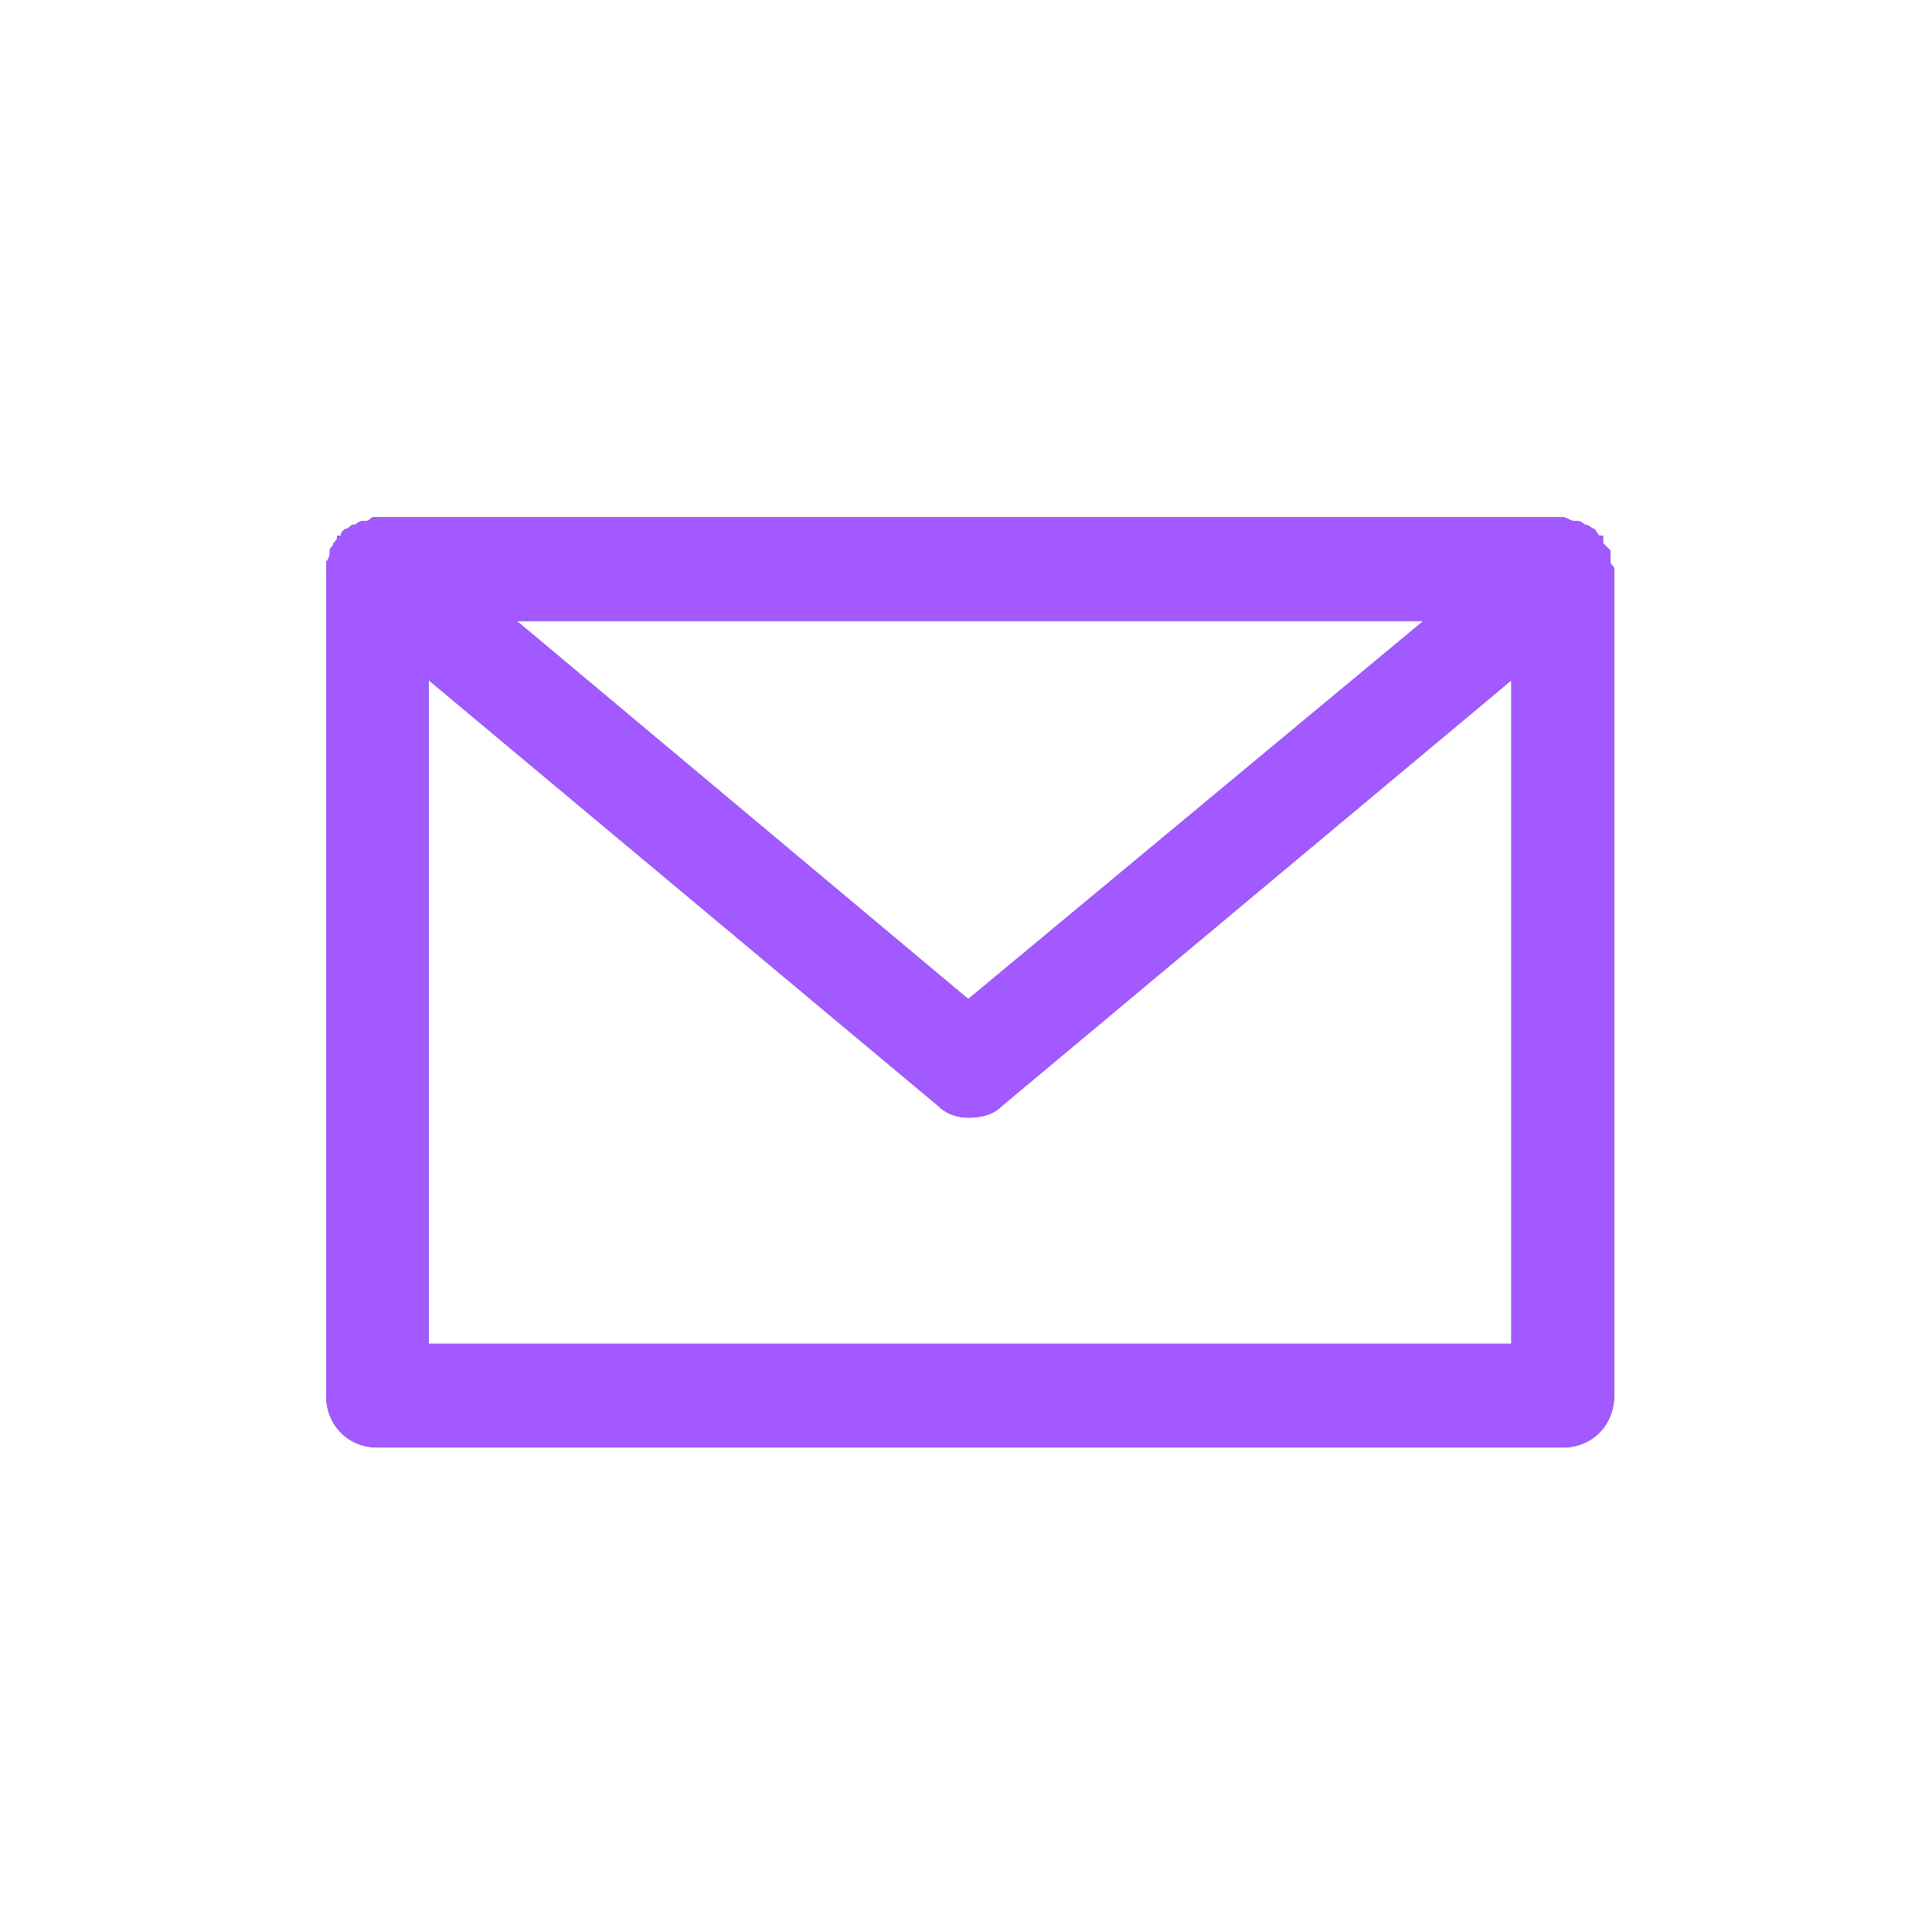
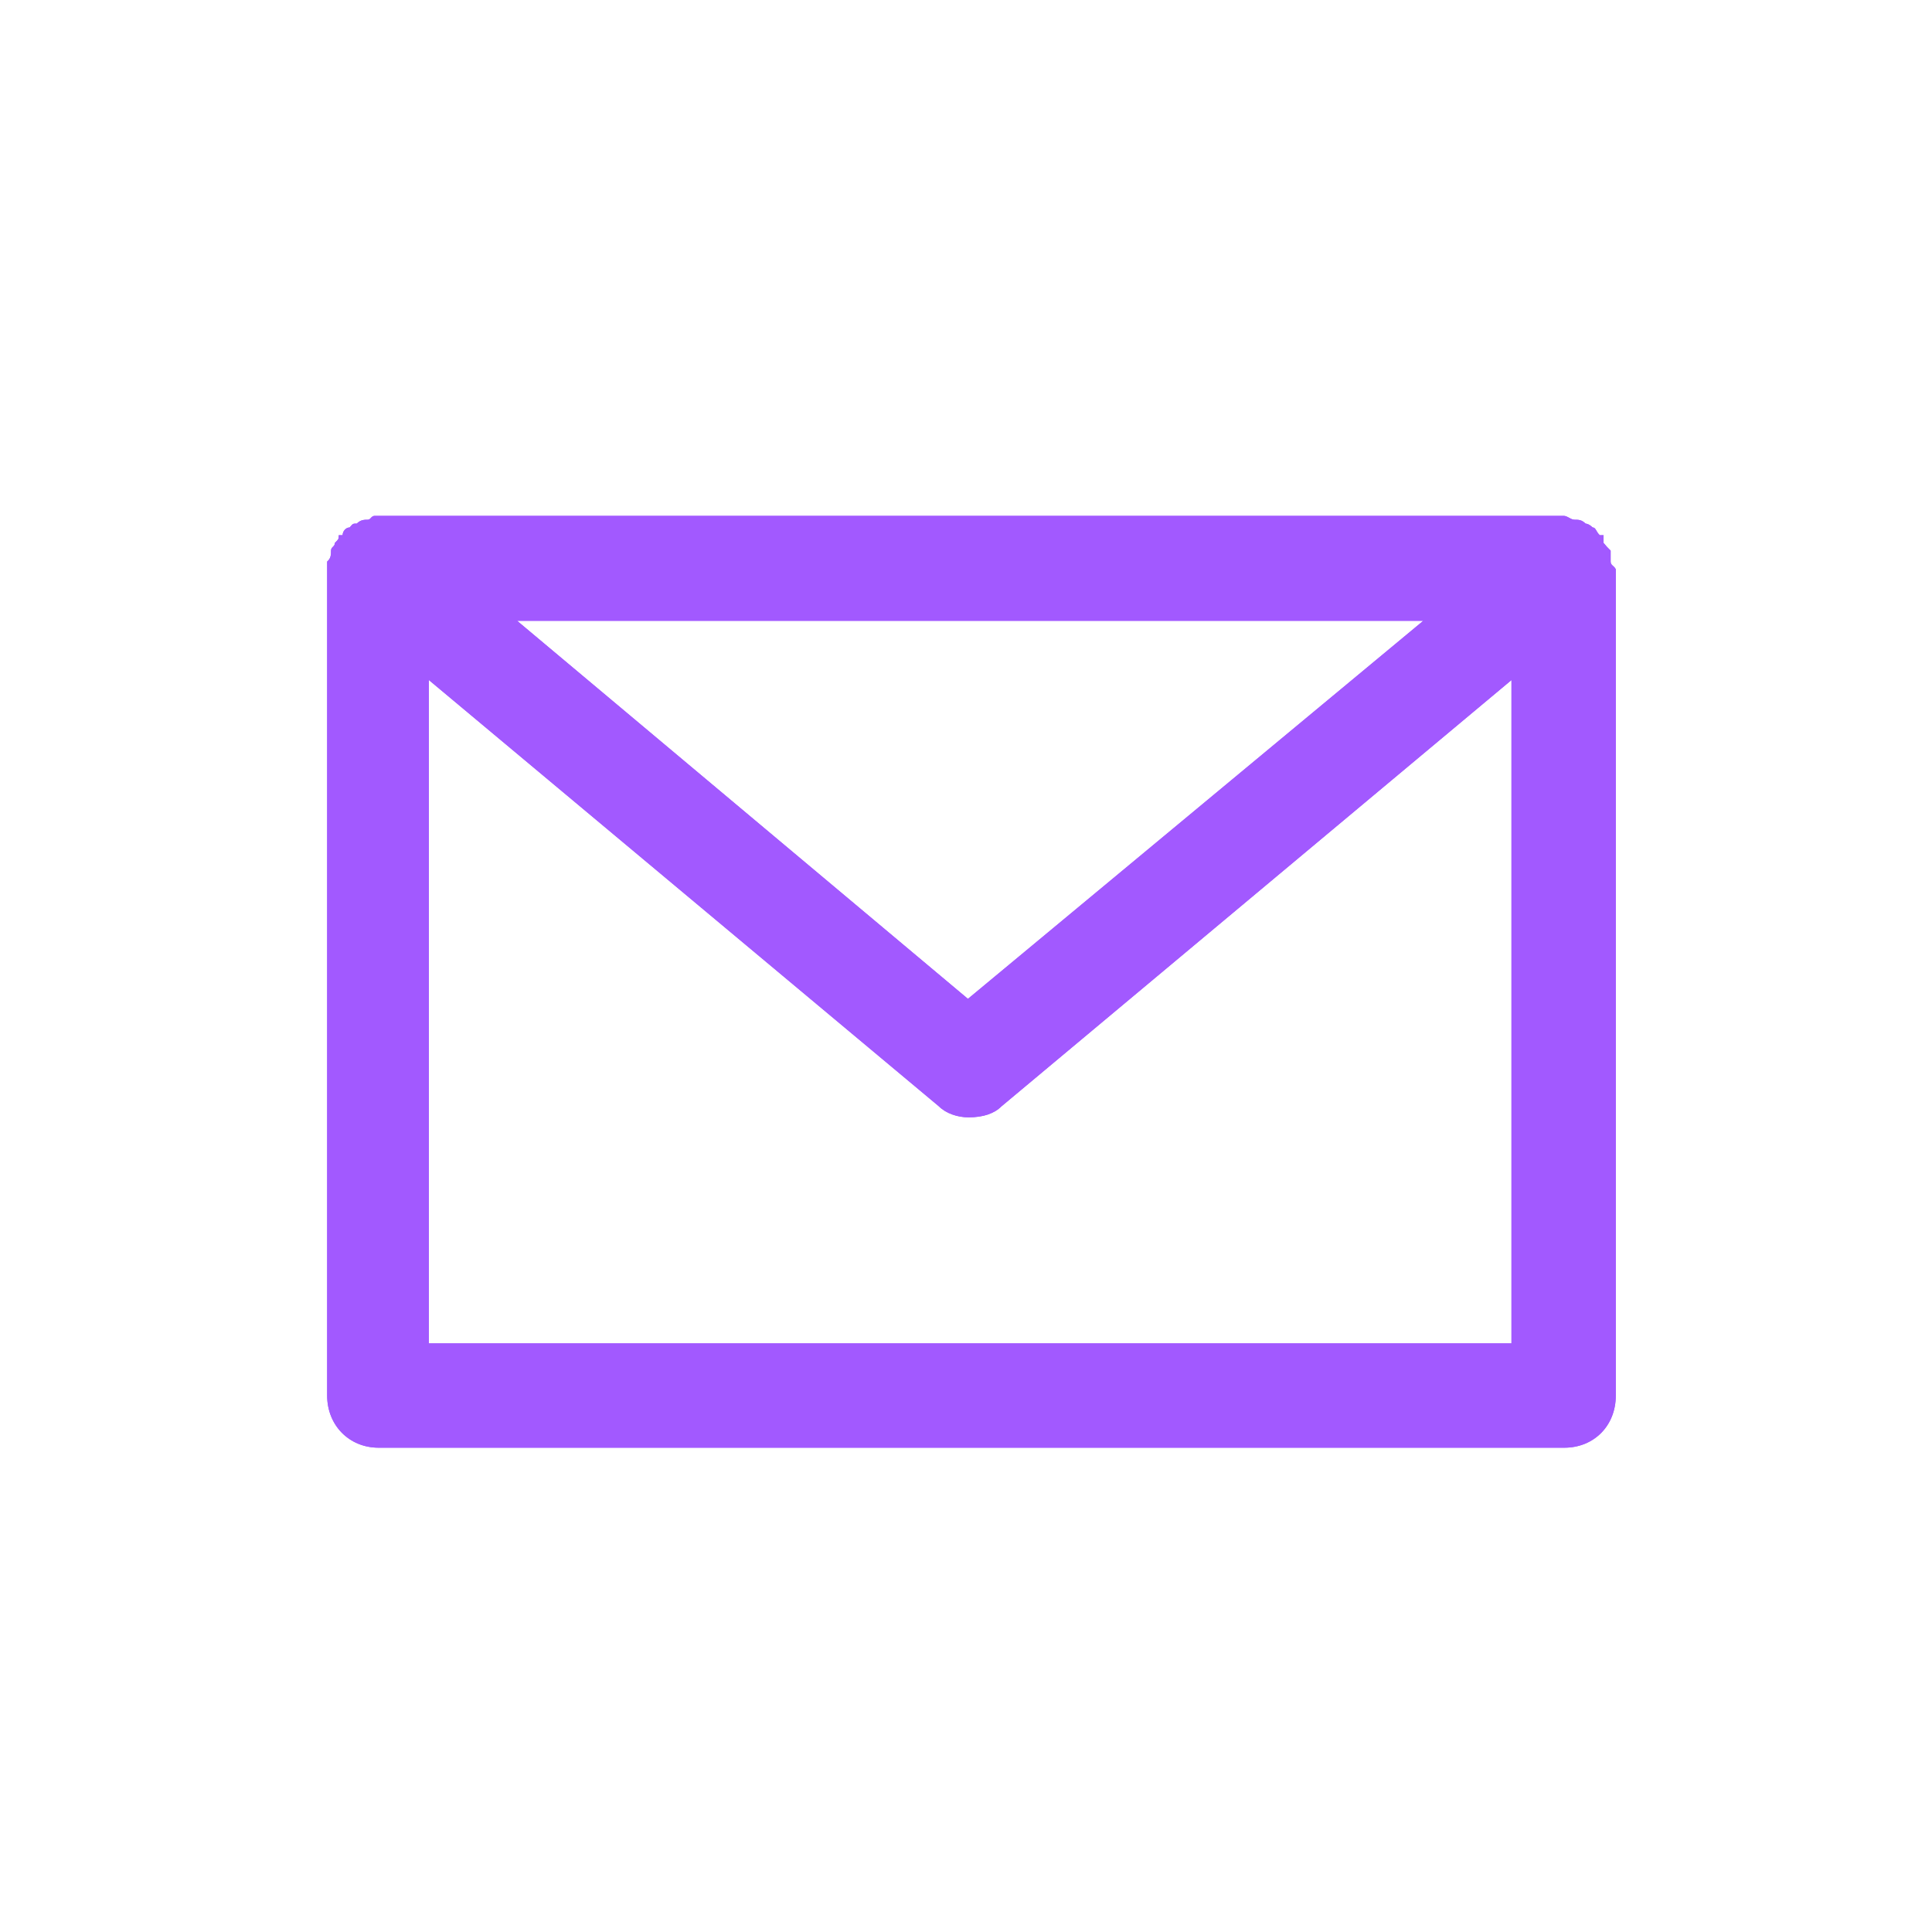
<svg xmlns="http://www.w3.org/2000/svg" version="1.1" id="Camada_1" x="0px" y="0px" viewBox="0 0 300 300" style="enable-background:new 0 0 300 300;" xml:space="preserve">
  <style type="text/css">
- 	.st0{fill:#594B9A;}
- 	.st1{fill:#A259FF;}
+ 	.st0{fill:#A259FF;}
</style>
  <g>
-     <path class="st0" d="M250.07,87.22c0-0.58,0-1.15,0-1.73c-0.57-0.58-0.57-0.58-1.14-1.15c0-0.58,0-0.58,0-1.15   c-0.57,0-0.57,0-0.57,0c-0.57-0.58-0.57-1.15-1.14-1.15c-0.57-0.58-1.14-0.58-1.14-0.58c-0.57-0.58-1.14-0.58-1.71-0.58   s-1.14-0.58-1.71-0.58l0,0H58.62c0,0,0,0-0.57,0s-0.57,0.58-1.14,0.58s-1.14,0-1.71,0.58c-0.57,0-0.57,0-1.14,0.58   c-0.57,0-1.14,0.58-1.14,1.15h-0.57c0,0.58,0,0.58-0.57,1.15c0,0.58-0.57,0.58-0.57,1.15c0,0.58,0,1.15-0.57,1.73   c0,0.58,0,0.58,0,1.15v128.34c0,4.6,3.42,8.06,7.98,8.06h184.05c4.56,0,7.98-3.45,7.98-8.06V88.37   C250.64,87.8,250.07,87.8,250.07,87.22L250.07,87.22z M221.01,96.43L221.01,96.43l-70.66,58.7l-70.09-58.7   C80.26,96.43,221.01,96.43,221.01,96.43z M66.59,208.65L66.59,208.65V105.64l79.2,66.18c1.14,1.15,2.85,1.73,4.56,1.73   c2.28,0,3.99-0.58,5.13-1.73l79.2-66.18v103.02H66.59V208.65z" />
-     <path class="st1" d="M250.07,87.22c0-0.58,0-1.15,0-1.73c-0.57-0.58-0.57-0.58-1.14-1.15c0-0.58,0-0.58,0-1.15   c-0.57,0-0.57,0-0.57,0c-0.57-0.58-0.57-1.15-1.14-1.15c-0.57-0.58-1.14-0.58-1.14-0.58c-0.57-0.58-1.14-0.58-1.71-0.58   s-1.14-0.58-1.71-0.58l0,0H58.62c0,0,0,0-0.57,0s-0.57,0.58-1.14,0.58s-1.14,0-1.71,0.58c-0.57,0-0.57,0-1.14,0.58   c-0.57,0-1.14,0.58-1.14,1.15h-0.57c0,0.58,0,0.58-0.57,1.15c0,0.58-0.57,0.58-0.57,1.15c0,0.58,0,1.15-0.57,1.73   c0,0.58,0,0.58,0,1.15v128.34c0,4.6,3.42,8.06,7.98,8.06h184.05c4.56,0,7.98-3.45,7.98-8.06V88.37   C250.64,87.8,250.07,87.8,250.07,87.22L250.07,87.22z M221.01,96.43L221.01,96.43l-70.66,58.7l-70.09-58.7   C80.26,96.43,221.01,96.43,221.01,96.43z M66.59,208.65L66.59,208.65V105.64l79.2,66.18c1.14,1.15,2.85,1.73,4.56,1.73   c2.28,0,3.99-0.58,5.13-1.73l79.2-66.18v103.02H66.59V208.65z" />
+     <path class="st0" d="M250.1,87.2c0-0.6,0-1.2,0-1.7c-0.6-0.6-0.6-0.6-1.1-1.2c0-0.6,0-0.6,0-1.2c-0.6,0-0.6,0-0.6,0   c-0.6-0.6-0.6-1.2-1.1-1.2c-0.6-0.6-1.1-0.6-1.1-0.6c-0.6-0.6-1.1-0.6-1.7-0.6s-1.1-0.6-1.7-0.6l0,0h-184c0,0,0,0-0.6,0   s-0.6,0.6-1.1,0.6s-1.1,0-1.7,0.6c-0.6,0-0.6,0-1.1,0.6c-0.6,0-1.1,0.6-1.1,1.2h-0.6c0,0.6,0,0.6-0.6,1.2c0,0.6-0.6,0.6-0.6,1.2   c0,0.6,0,1.2-0.6,1.7c0,0.6,0,0.6,0,1.2v128.3c0,4.6,3.4,8.1,8,8.1h184.1c4.6,0,8-3.4,8-8.1V88.4C250.6,87.8,250.1,87.8,250.1,87.2   L250.1,87.2z M221,96.4L221,96.4l-70.7,58.7L80.3,96.4C80.3,96.4,221,96.4,221,96.4z M66.6,208.6L66.6,208.6v-103l79.2,66.2   c1.1,1.1,2.9,1.7,4.6,1.7c2.3,0,4-0.6,5.1-1.7l79.2-66.2v103L66.6,208.6L66.6,208.6z" />
+     <path class="st0" d="M250.1,87.2c0-0.6,0-1.2,0-1.7c-0.6-0.6-0.6-0.6-1.1-1.2c0-0.6,0-0.6,0-1.2c-0.6,0-0.6,0-0.6,0   c-0.6-0.6-0.6-1.2-1.1-1.2c-0.6-0.6-1.1-0.6-1.1-0.6c-0.6-0.6-1.1-0.6-1.7-0.6s-1.1-0.6-1.7-0.6l0,0h-184c0,0,0,0-0.6,0   s-0.6,0.6-1.1,0.6s-1.1,0-1.7,0.6c-0.6,0-0.6,0-1.1,0.6c-0.6,0-1.1,0.6-1.1,1.2h-0.6c0,0.6,0,0.6-0.6,1.2c0,0.6-0.6,0.6-0.6,1.2   c0,0.6,0,1.2-0.6,1.7c0,0.6,0,0.6,0,1.2v128.3c0,4.6,3.4,8.1,8,8.1h184.1c4.6,0,8-3.4,8-8.1V88.4C250.6,87.8,250.1,87.8,250.1,87.2   L250.1,87.2z M221,96.4L221,96.4l-70.7,58.7L80.3,96.4C80.3,96.4,221,96.4,221,96.4z M66.6,208.6L66.6,208.6v-103l79.2,66.2   c1.1,1.1,2.9,1.7,4.6,1.7c2.3,0,4-0.6,5.1-1.7l79.2-66.2v103L66.6,208.6L66.6,208.6z" />
  </g>
</svg>
